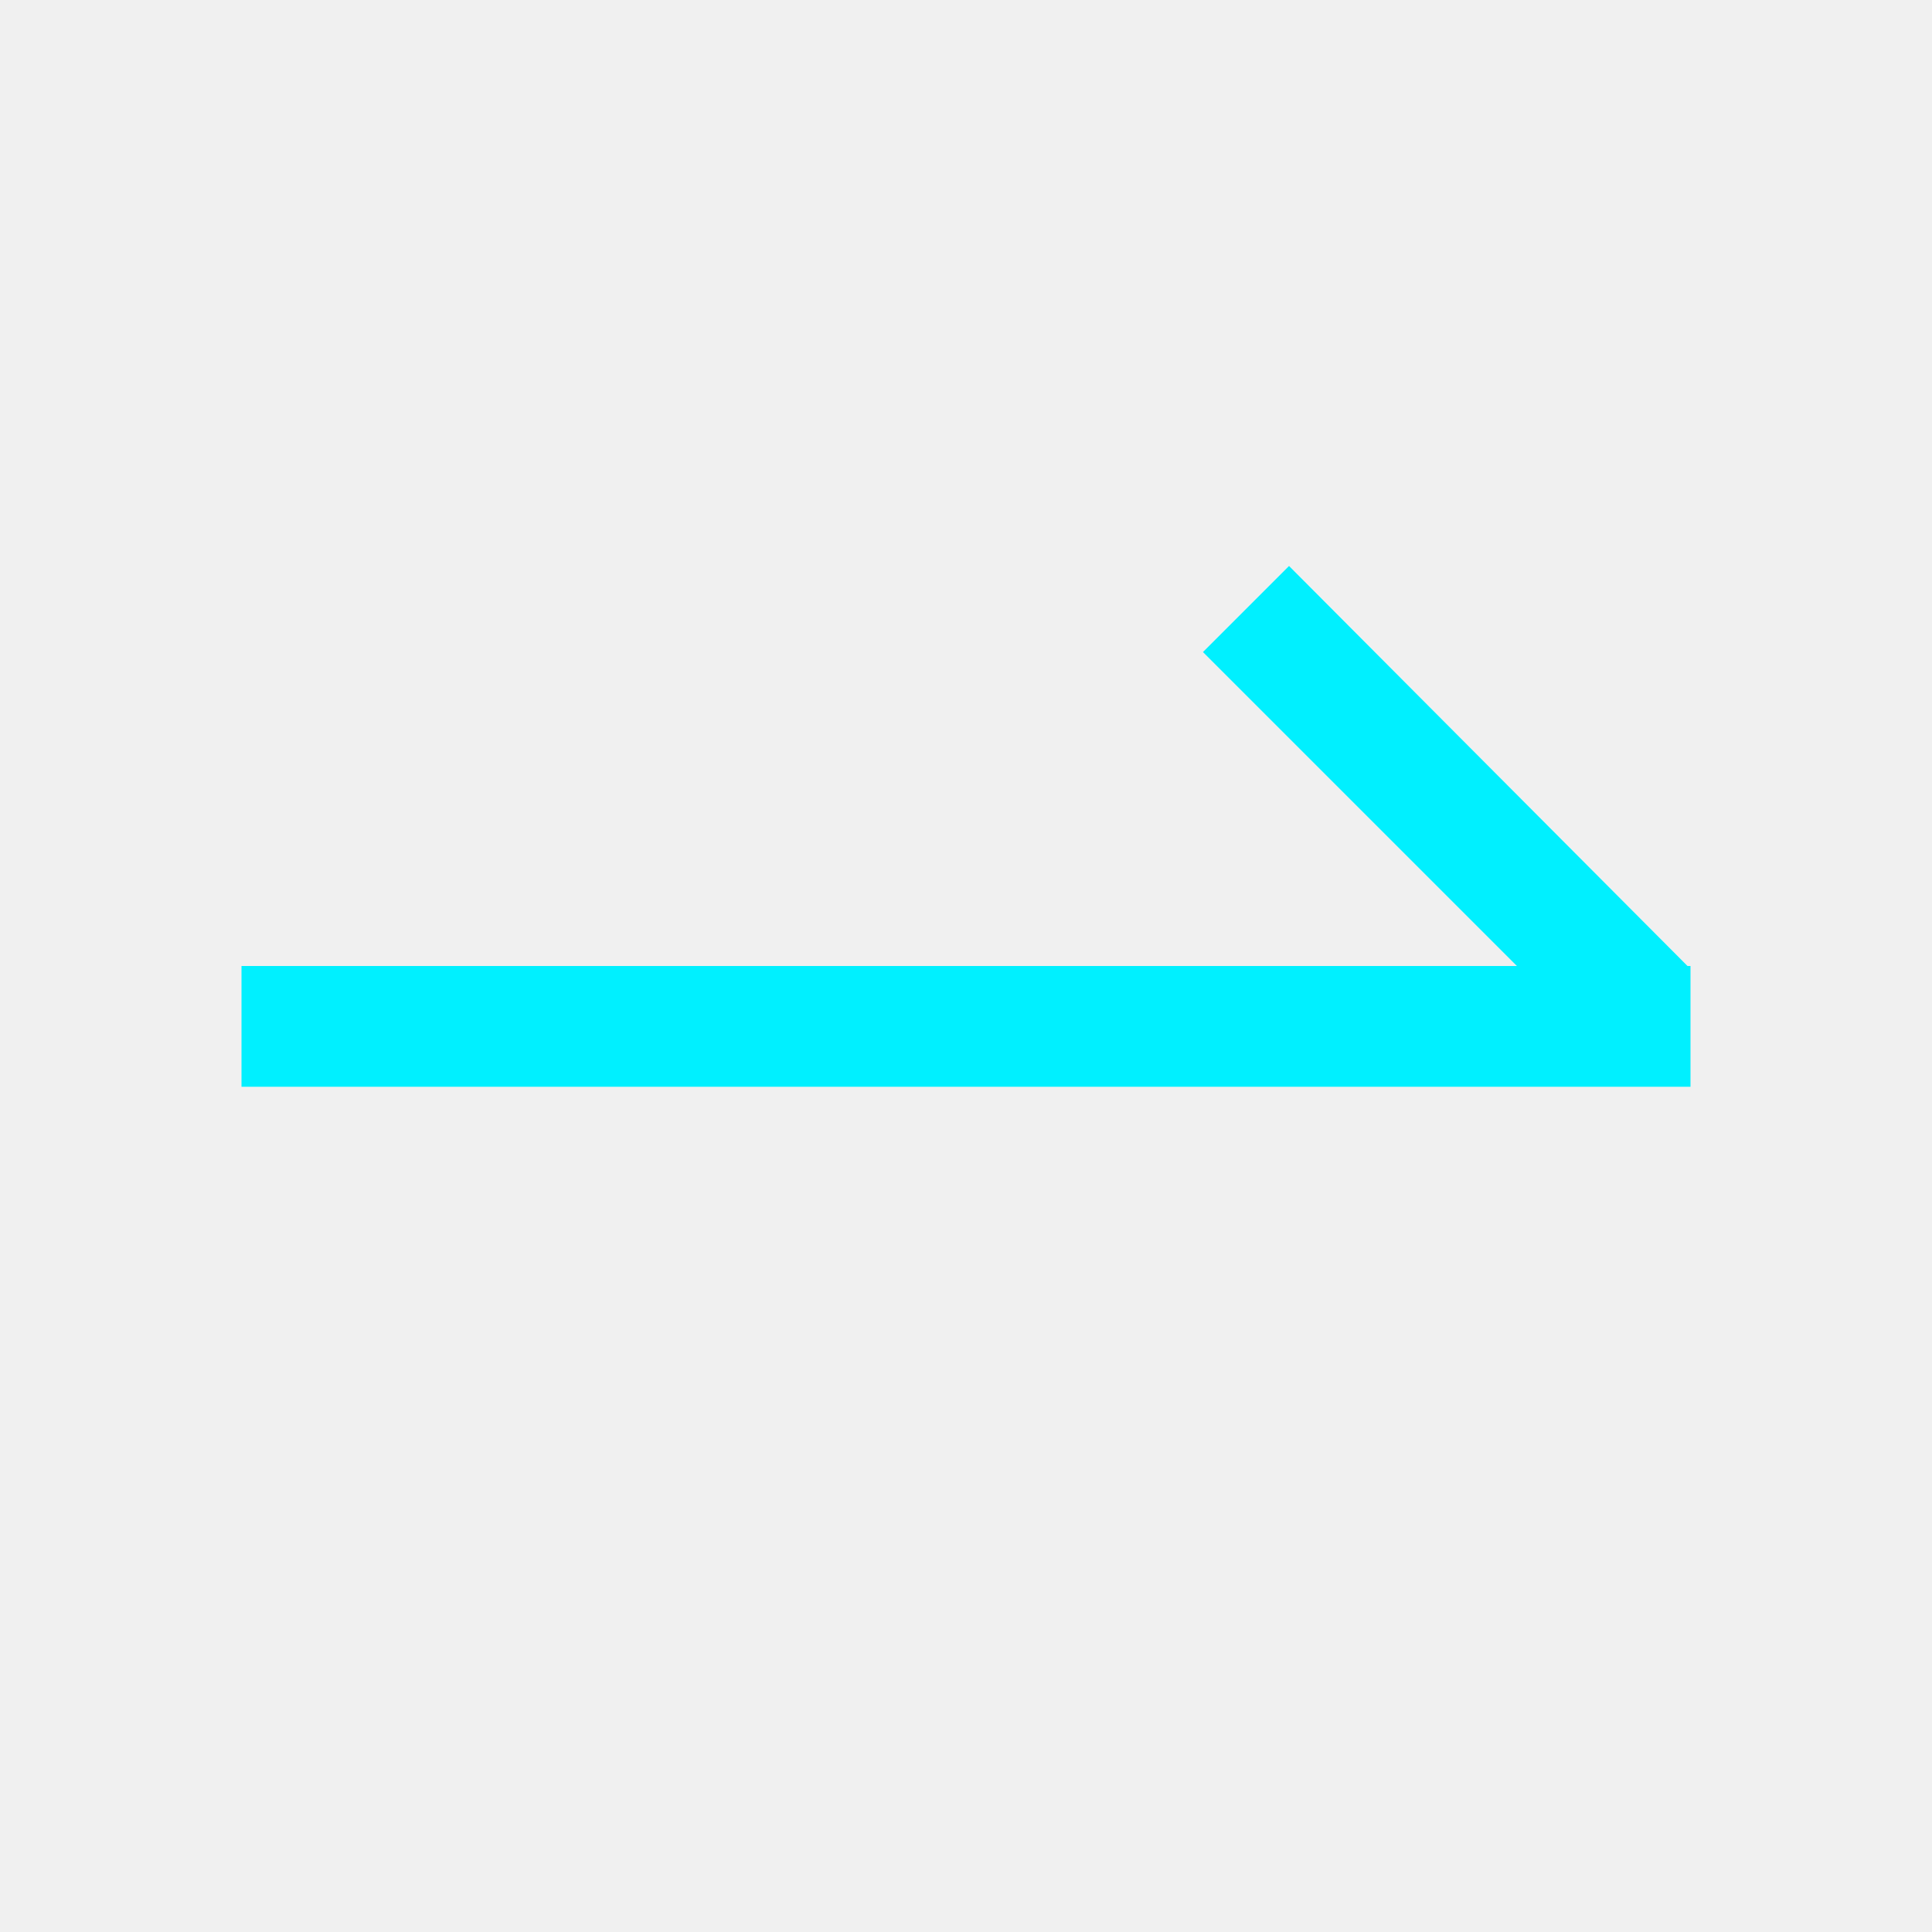
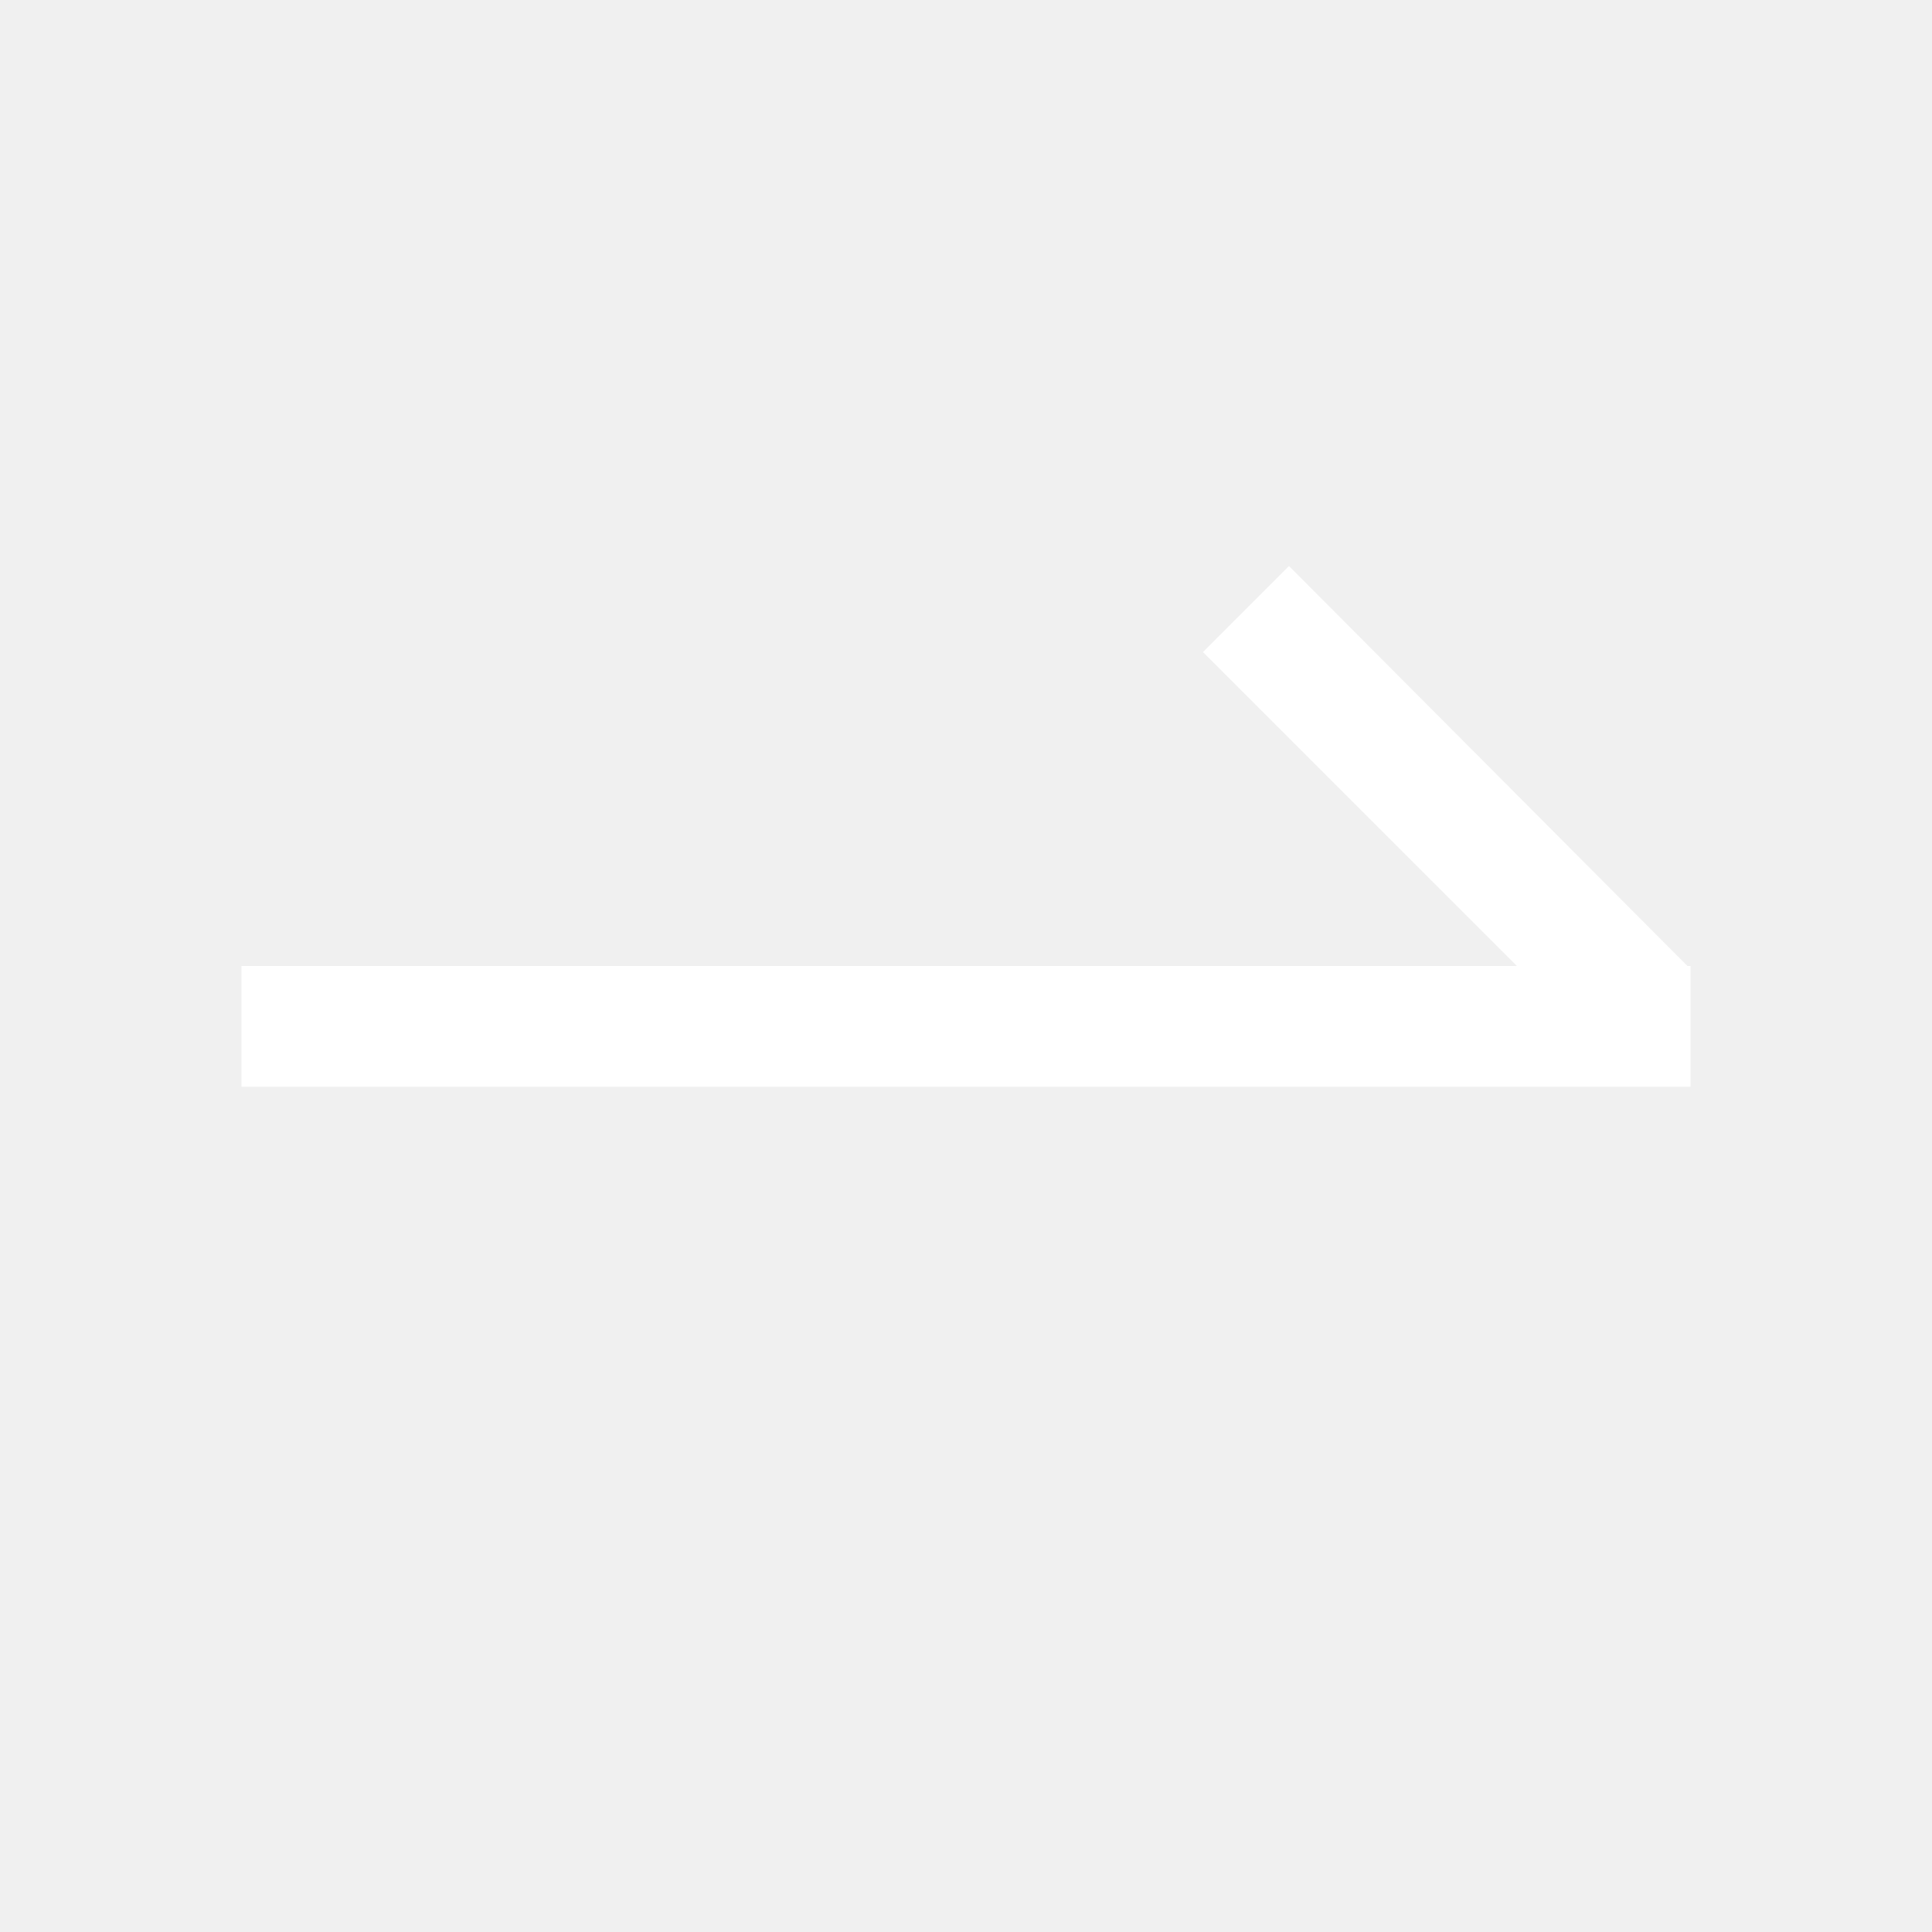
- <svg xmlns="http://www.w3.org/2000/svg" width="20" height="20" viewBox="0 0 20 20" fill="none">
+ <svg xmlns="http://www.w3.org/2000/svg" width="24" height="24" viewBox="0 0 24 24" fill="none">
  <g id="Frame">
-     <path id="Vector" d="M15.703 10L12.453 6.75L13.344 5.859L17.469 10H17.5V11.25H2.5V10H15.703Z" fill="#00F0FF" />
+     <path id="Vector" d="M18.844 12L14.944 8.1L16.012 7.031L20.962 12H21V13.5H3V12H18.844Z" fill="white" />
  </g>
</svg>
